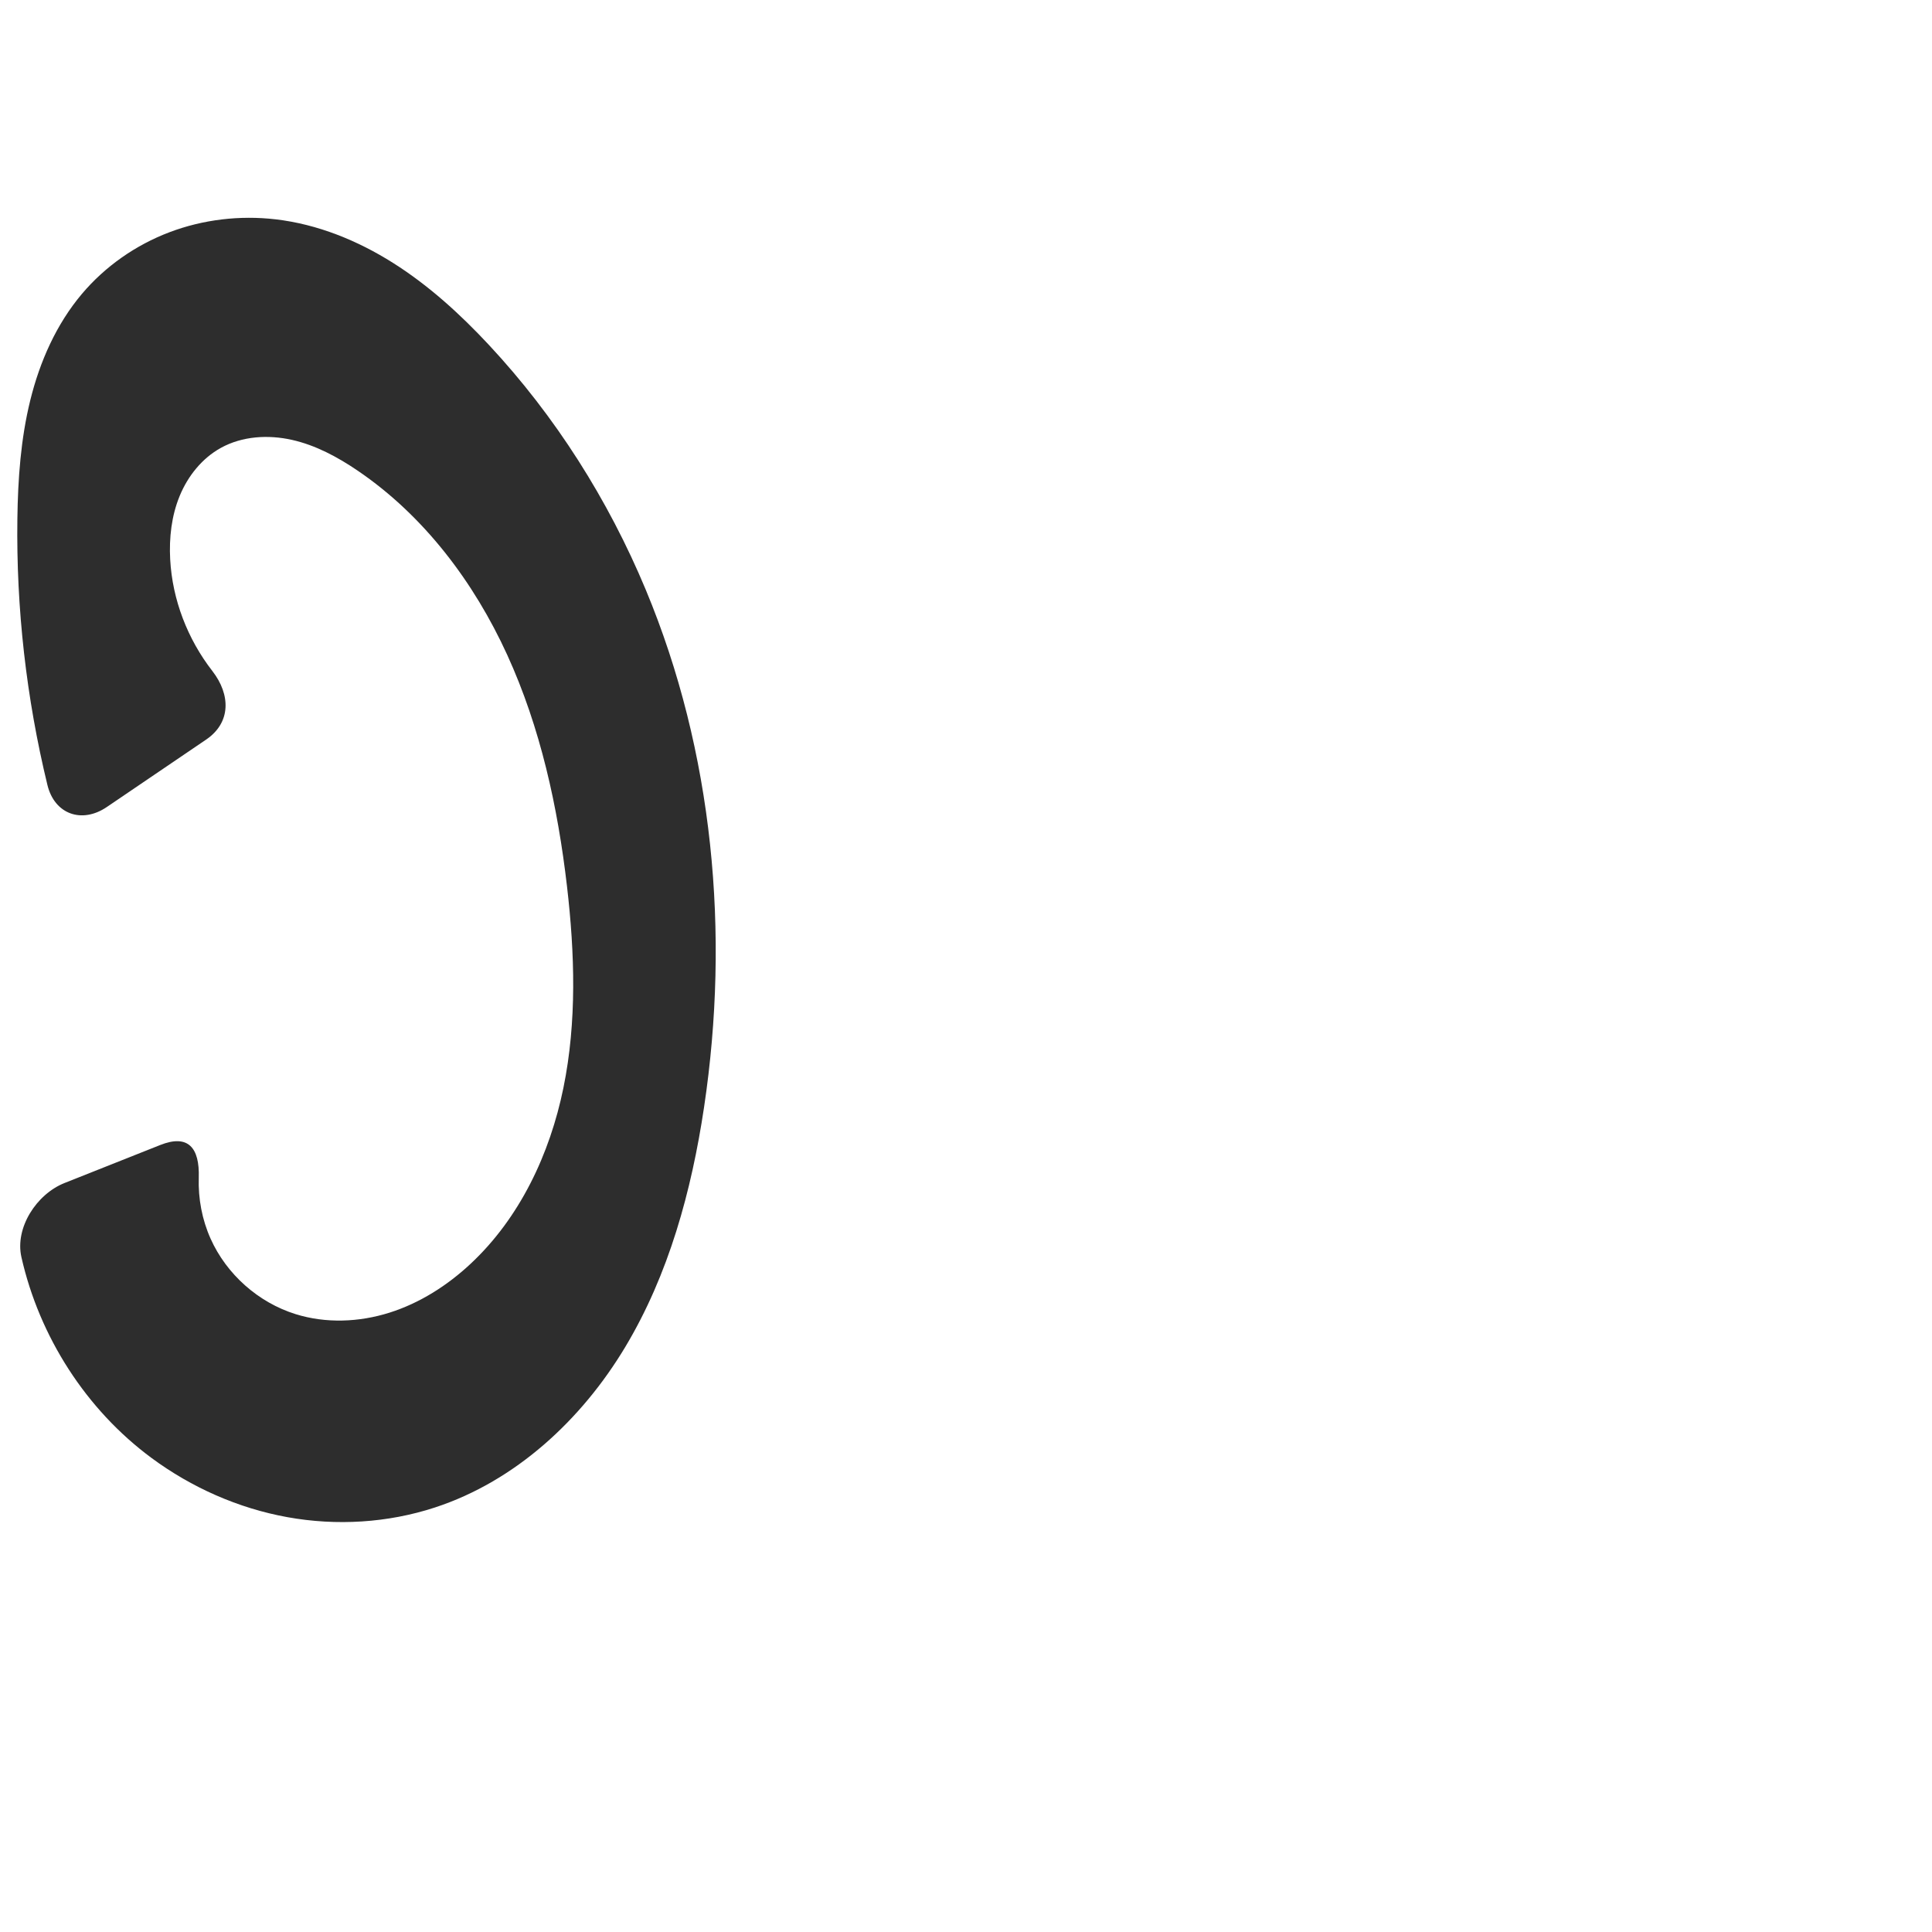
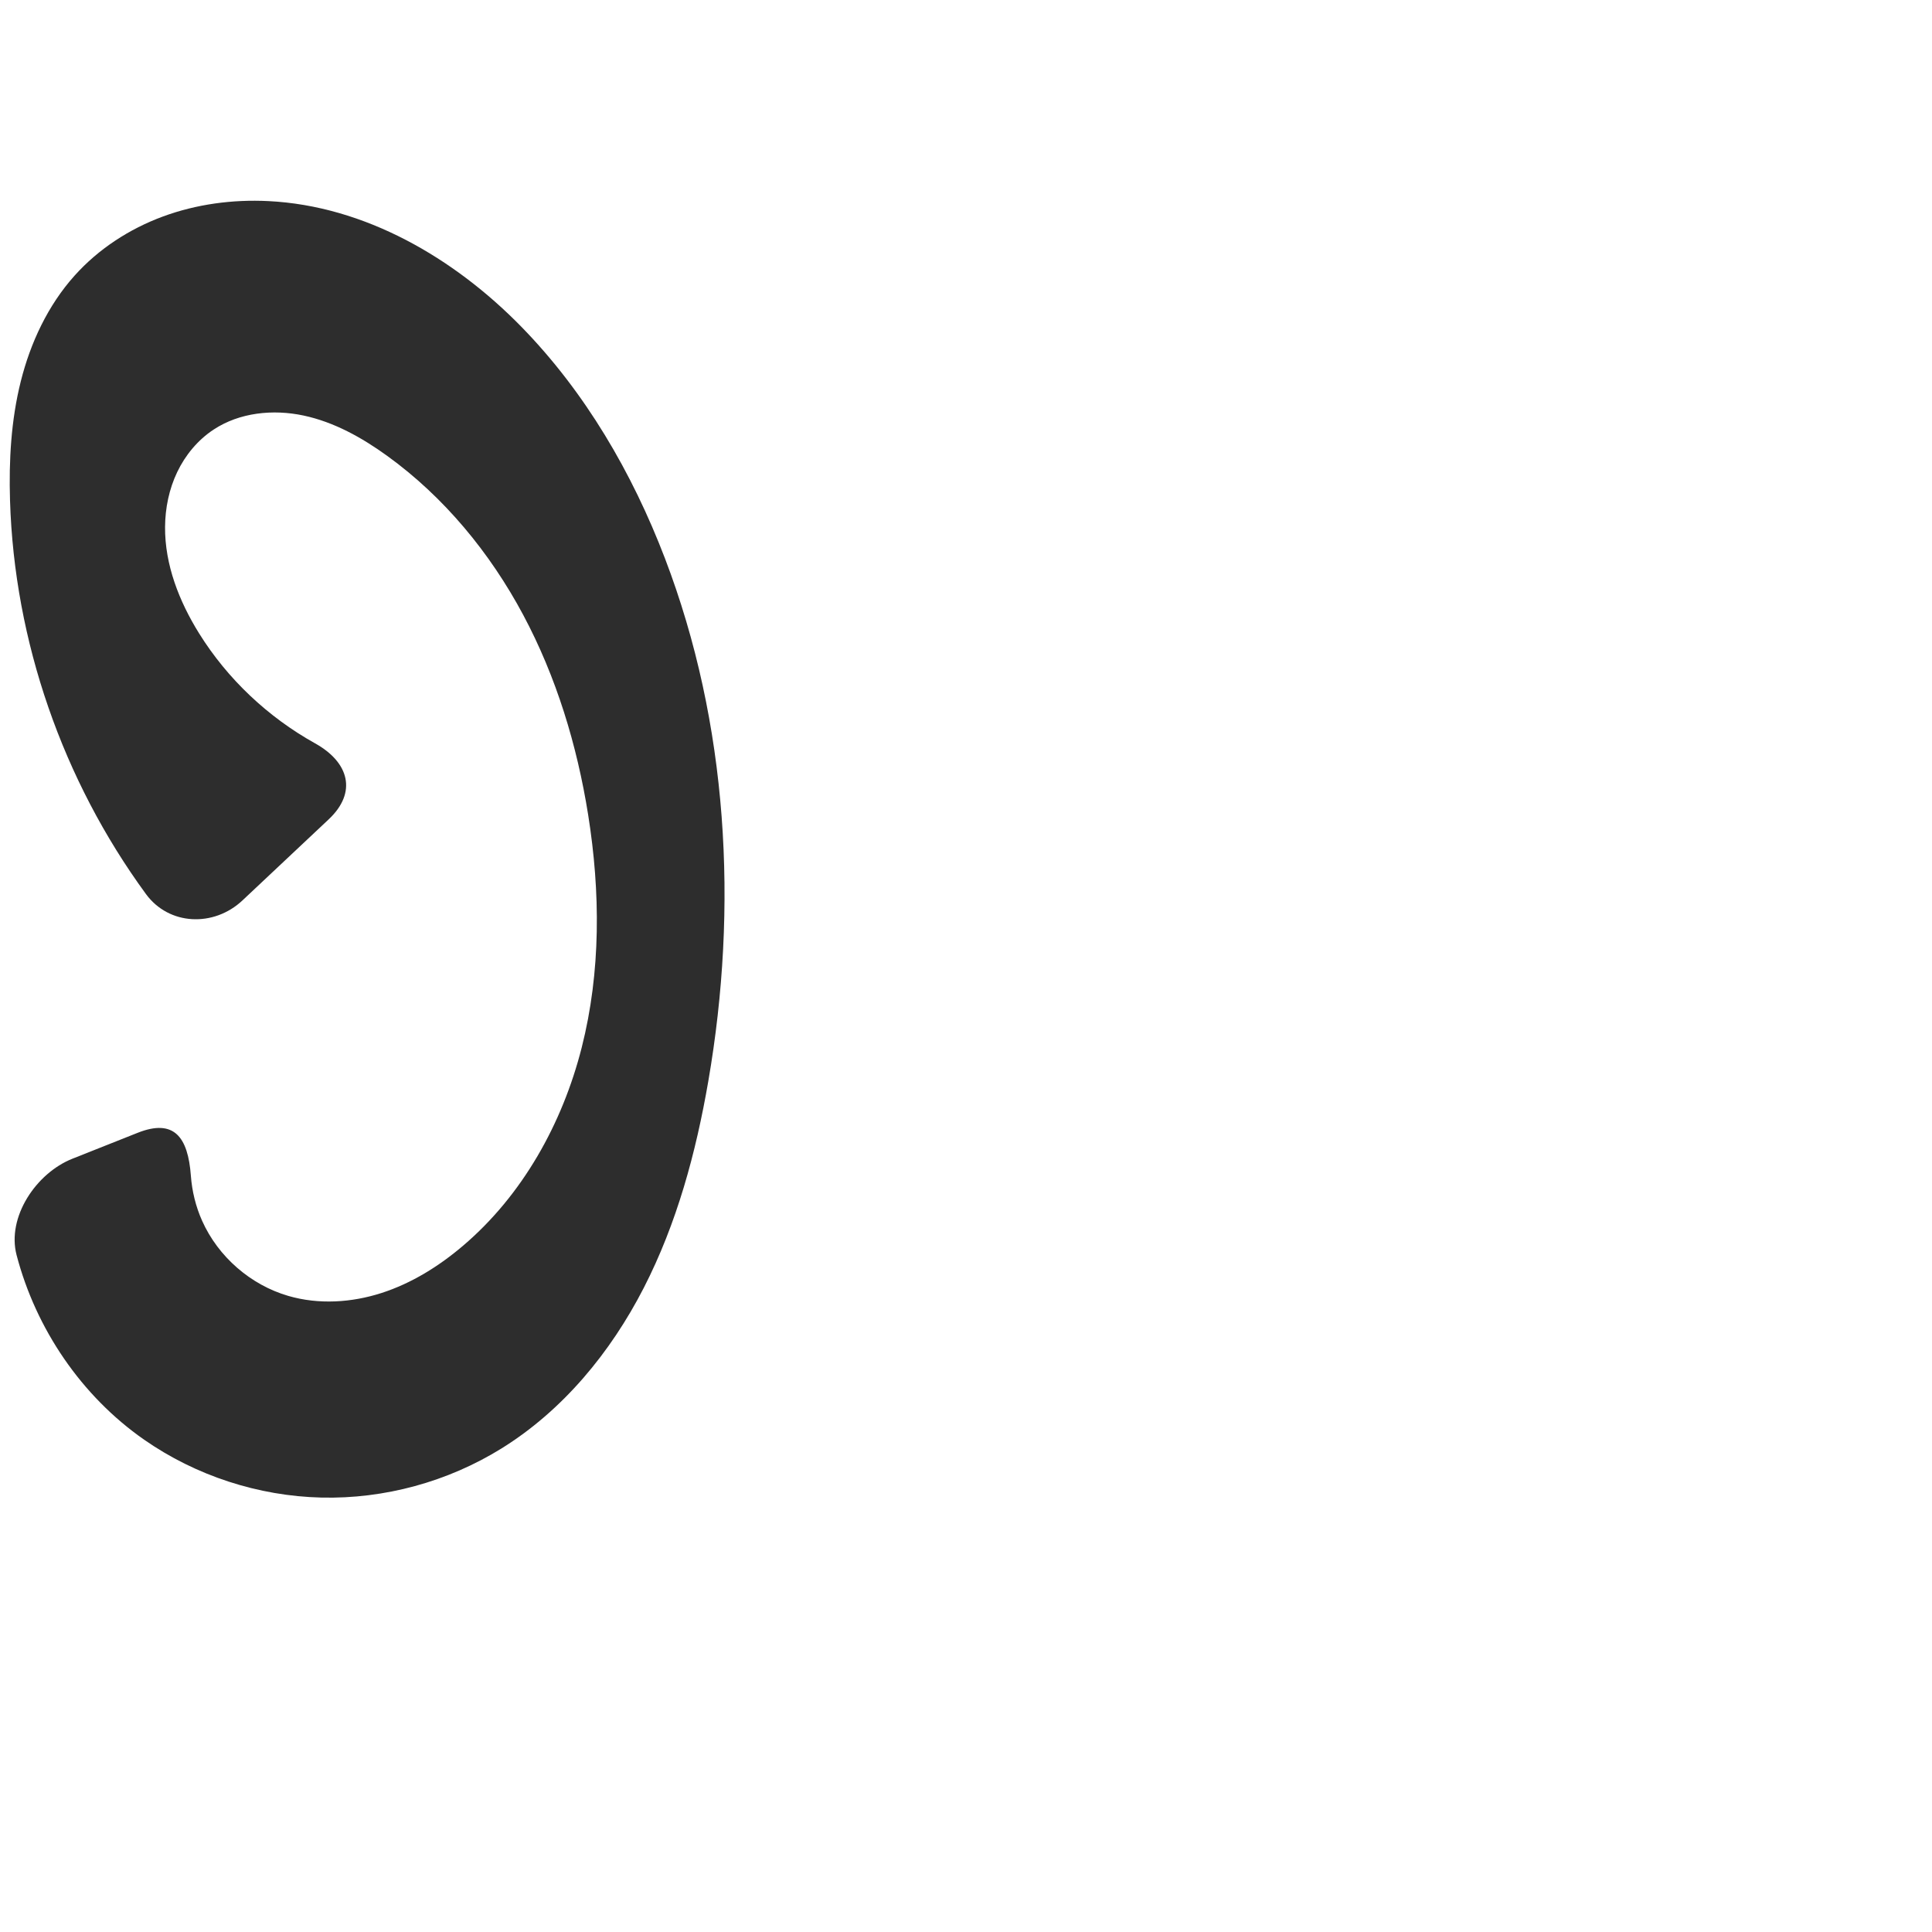
<svg xmlns="http://www.w3.org/2000/svg" xml:space="preserve" width="1000" height="1000" version="1.1" style="clip-rule:evenodd;fill-rule:evenodd;image-rendering:optimizeQuality;shape-rendering:geometricPrecision;text-rendering:geometricPrecision" viewBox="0 0 1000 1000" id="svg10">
  <defs id="defs4">
    <style type="text/css" id="style2">
   
    .fil0 {fill:#EF7F1A;fill-rule:nonzero}
   
  </style>
  </defs>
-   <path style="clip-rule:evenodd;fill:#2d2d2d;fill-rule:nonzero;stroke:none;stroke-width:2.654px;stroke-linecap:butt;stroke-linejoin:miter;stroke-opacity:1;image-rendering:optimizeQuality;shape-rendering:geometricPrecision;text-rendering:geometricPrecision" d="M 106.7,382.805 55.282,417.712 C 42.376,426.474 28.226,421.47 24.546,406.313 13.604,361.256 8.353,314.817 8.995,268.454 9.28,247.868 10.737,227.177 15.665,207.186 20.592,187.196 29.124,167.846 42.404,152.113 54.44,137.854 70.229,126.834 87.675,120.216 c 17.446,-6.619 36.507,-8.847 55.04,-6.684 21.647,2.526 42.352,10.942 60.776,22.583 18.425,11.641 34.676,26.45 49.542,42.387 34.418,36.898 61.817,80.214 81.229,126.789 34.985,83.939 43.629,177.835 30.161,267.77 -6.494,43.367 -18.255,86.563 -40.811,124.168 -22.556,37.604 -56.76,69.365 -98.429,83.021 -24.512,8.033 -51.046,9.62 -76.429,5.029 -25.383,-4.591 -49.582,-15.309 -70.326,-30.641 C 44.501,729.56 20.365,691.789 11.083,650.689 7.65,635.49 18.895,618.085 33.393,612.328 l 49.544,-19.674 c 14.498,-5.757 20.433,1.429 19.944,16.919 -0.341,10.802 1.695,21.683 6.112,31.55 8.267,18.467 24.735,33.077 44.055,39.085 15.69,4.879 32.864,4.176 48.533,-0.772 15.669,-4.948 29.87,-14.002 41.893,-25.201 25.553,-23.802 41.152,-56.945 48.146,-91.158 6.994,-34.214 5.886,-69.614 1.859,-104.302 -4.777,-41.147 -13.732,-82.15 -30.95,-119.826 -17.218,-37.675 -43.085,-72.008 -77.339,-95.3 -10.432,-7.093 -21.755,-13.2 -34.062,-15.969 -12.307,-2.769 -25.739,-1.958 -36.788,4.131 -9.759,5.378 -17.109,14.587 -21.343,24.894 -4.234,10.307 -5.504,21.661 -4.912,32.788 1.112,20.897 8.994,41.289 21.818,57.803 9.536,12.28 9.704,26.747 -3.202,35.509 z" id="path875" />
+   <path style="clip-rule:evenodd;fill:#2d2d2d;fill-rule:nonzero;stroke:none;stroke-width:2.654px;stroke-linecap:butt;stroke-linejoin:miter;stroke-opacity:1;image-rendering:optimizeQuality;shape-rendering:geometricPrecision;text-rendering:geometricPrecision" d="m 170.141,424.083 -44.642,41.971 c -14.788,13.904 -37.99,13.06 -49.968,-3.315 C 32.487,403.892 7.405,331.925 5.188,259.012 4.56,238.342 5.724,217.483 10.749,197.423 c 5.024,-20.059 14.048,-39.353 27.849,-54.753 12.359,-13.791 28.34,-24.186 45.712,-30.599 17.373,-6.413 36.103,-8.895 54.599,-7.983 49.828,2.458 96.055,29.347 130.925,65.026 33.095,33.862 57.423,75.655 74.336,119.88 32.723,85.569 38.024,180.344 22.447,270.623 -6.378,36.963 -16.28,73.628 -33.412,106.997 -17.132,33.368 -41.848,63.423 -73.738,83.171 -27.737,17.176 -60.51,26.134 -93.125,25.356 C 133.727,774.364 101.392,763.841 74.622,745.194 42.153,722.579 18.581,687.832 8.582,649.606 3.457,630.011 18.629,607.237 37.494,599.745 l 33.729,-13.394 c 18.865,-7.491 26.089,2.159 27.567,22.177 0.595,8.061 2.542,16.018 5.846,23.399 8.313,18.57 25.068,33.159 44.605,38.839 15.694,4.562 32.732,3.492 48.286,-1.53 15.553,-5.022 29.693,-13.85 42.14,-24.443 30.831,-26.237 51.448,-63.31 61.412,-102.549 9.964,-39.239 9.716,-80.588 3.338,-120.566 -5.738,-35.969 -16.459,-71.314 -33.623,-103.439 -17.165,-32.125 -40.903,-60.984 -70.427,-82.315 -13.074,-9.446 -27.497,-17.496 -43.274,-20.847 -15.777,-3.351 -33.097,-1.593 -46.559,7.291 -8.15,5.379 -14.606,13.176 -18.815,21.988 -4.209,8.812 -6.208,18.61 -6.283,28.375 -0.149,19.53 7.278,38.485 17.594,55.069 14.732,23.685 35.697,43.387 60.054,56.955 17.695,9.857 21.846,25.423 7.058,39.327 z" id="path875-8" />
</svg>
